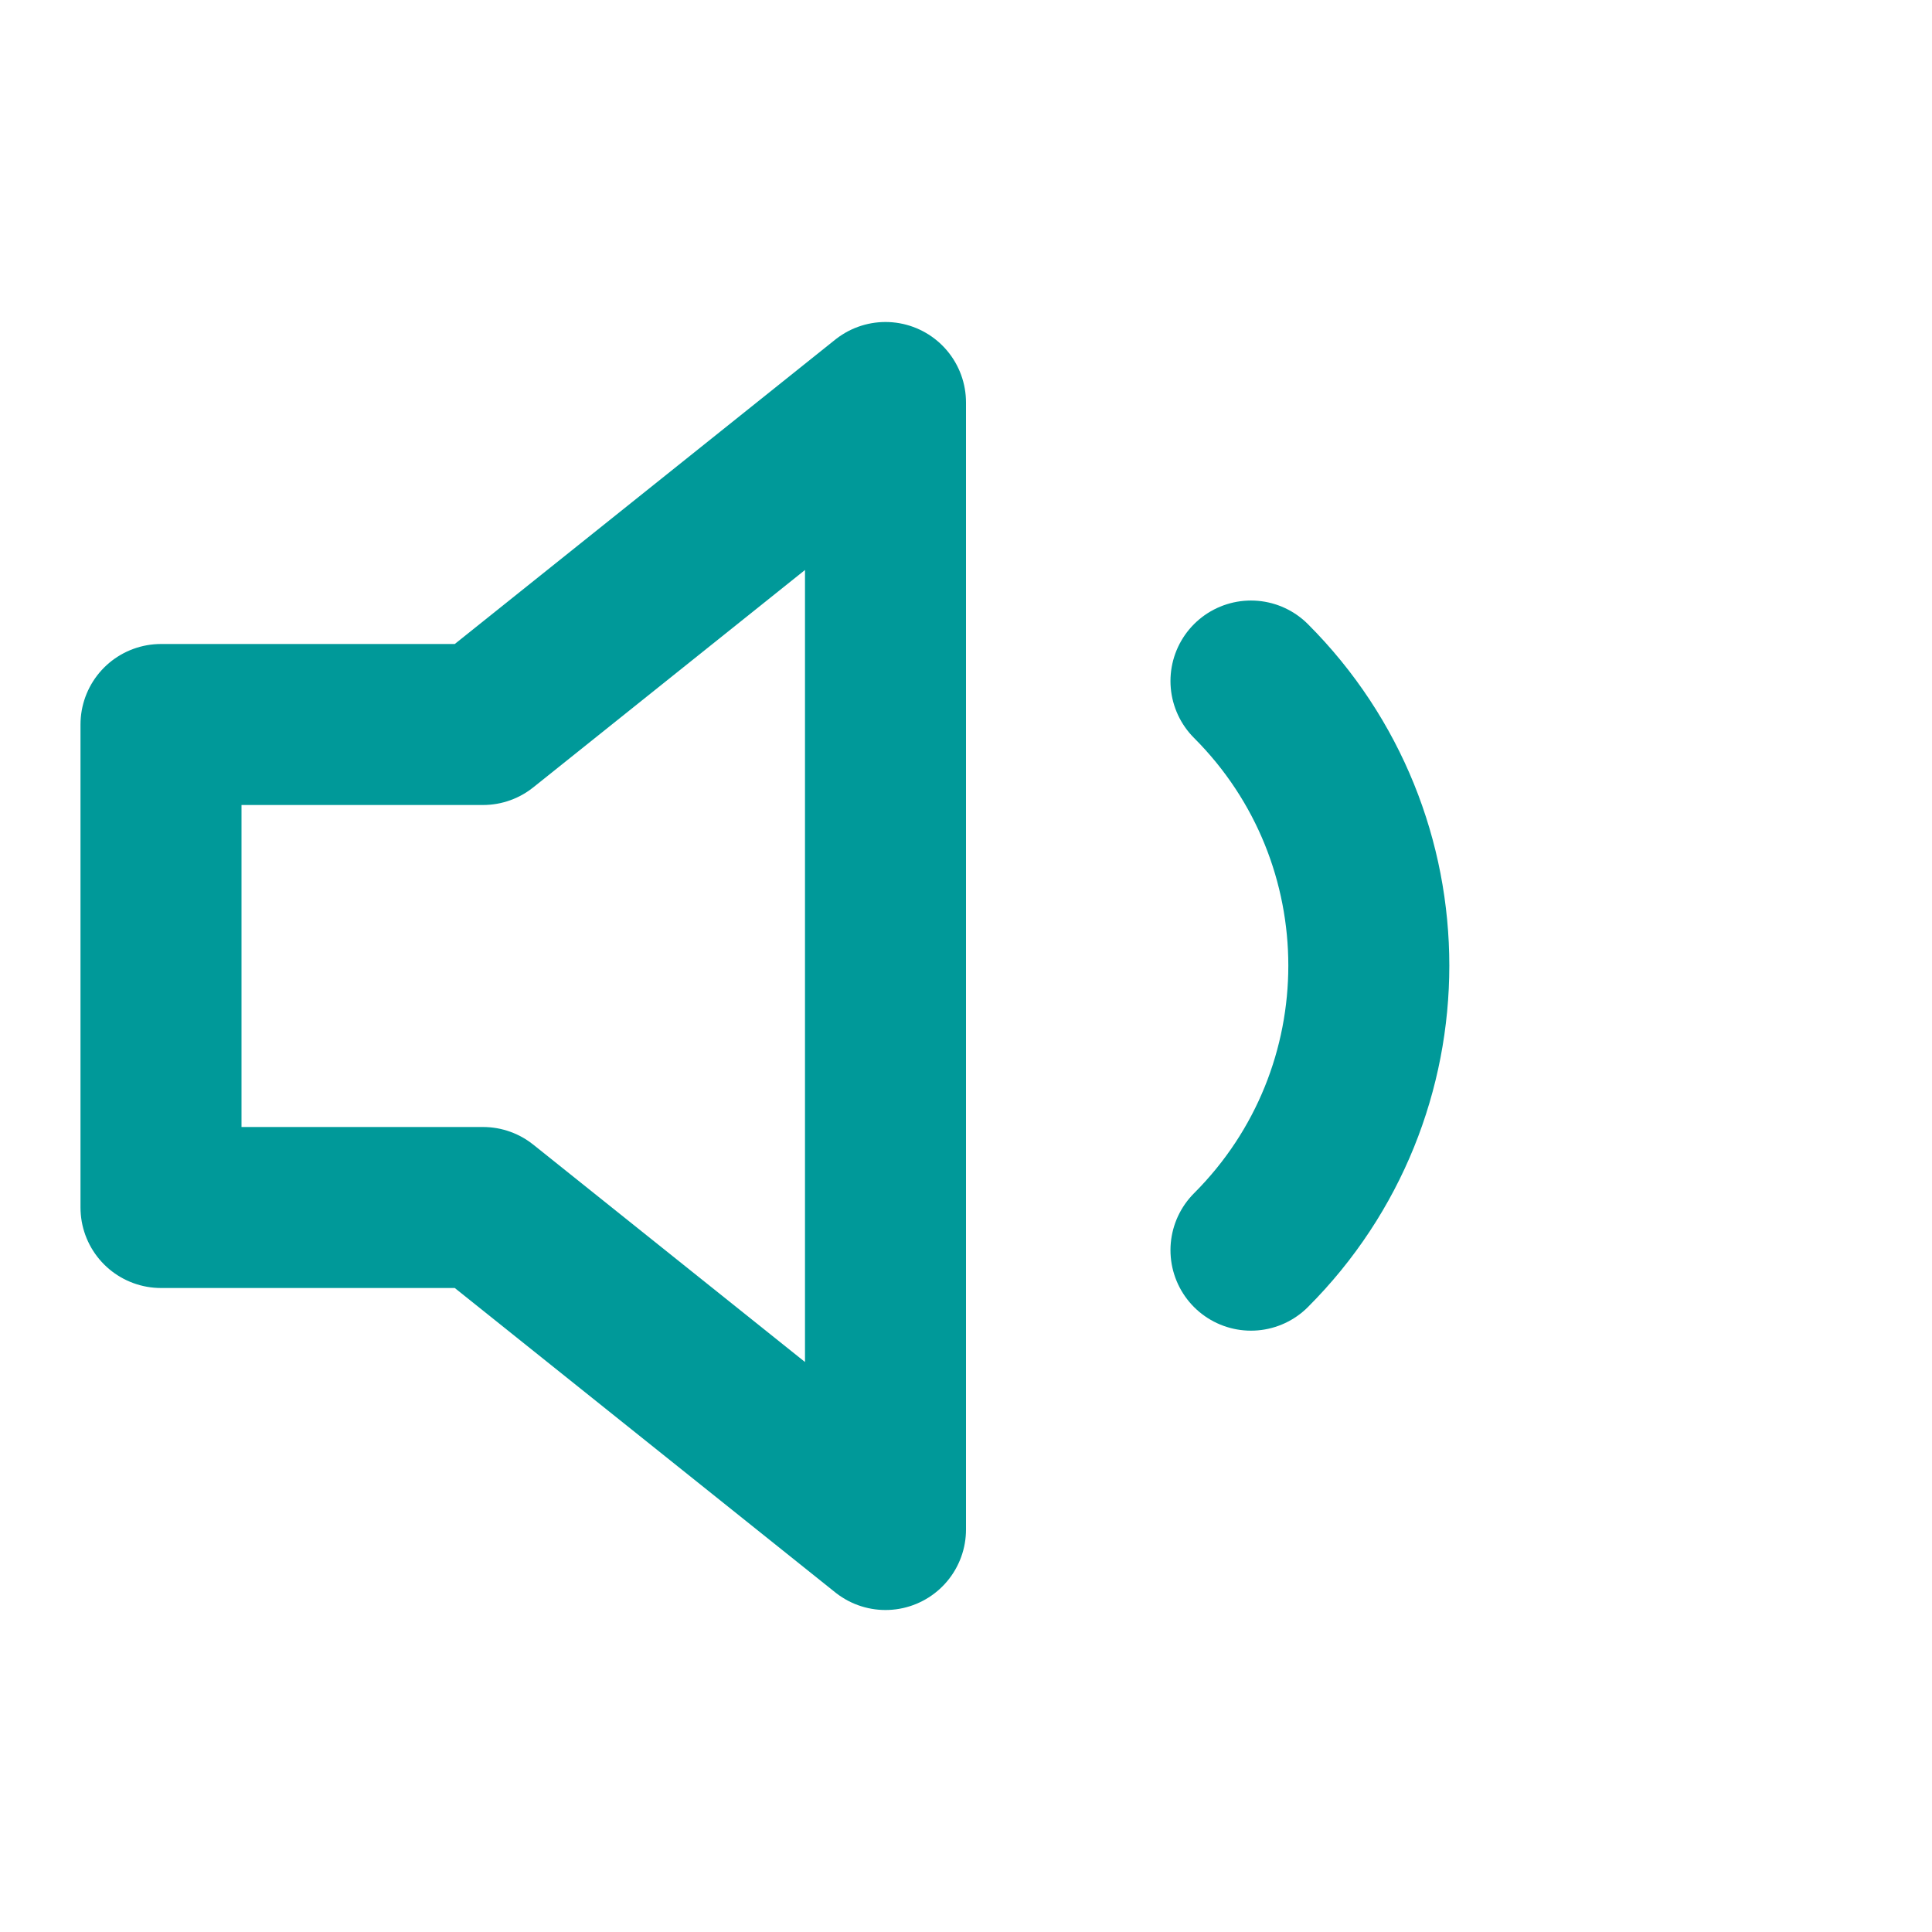
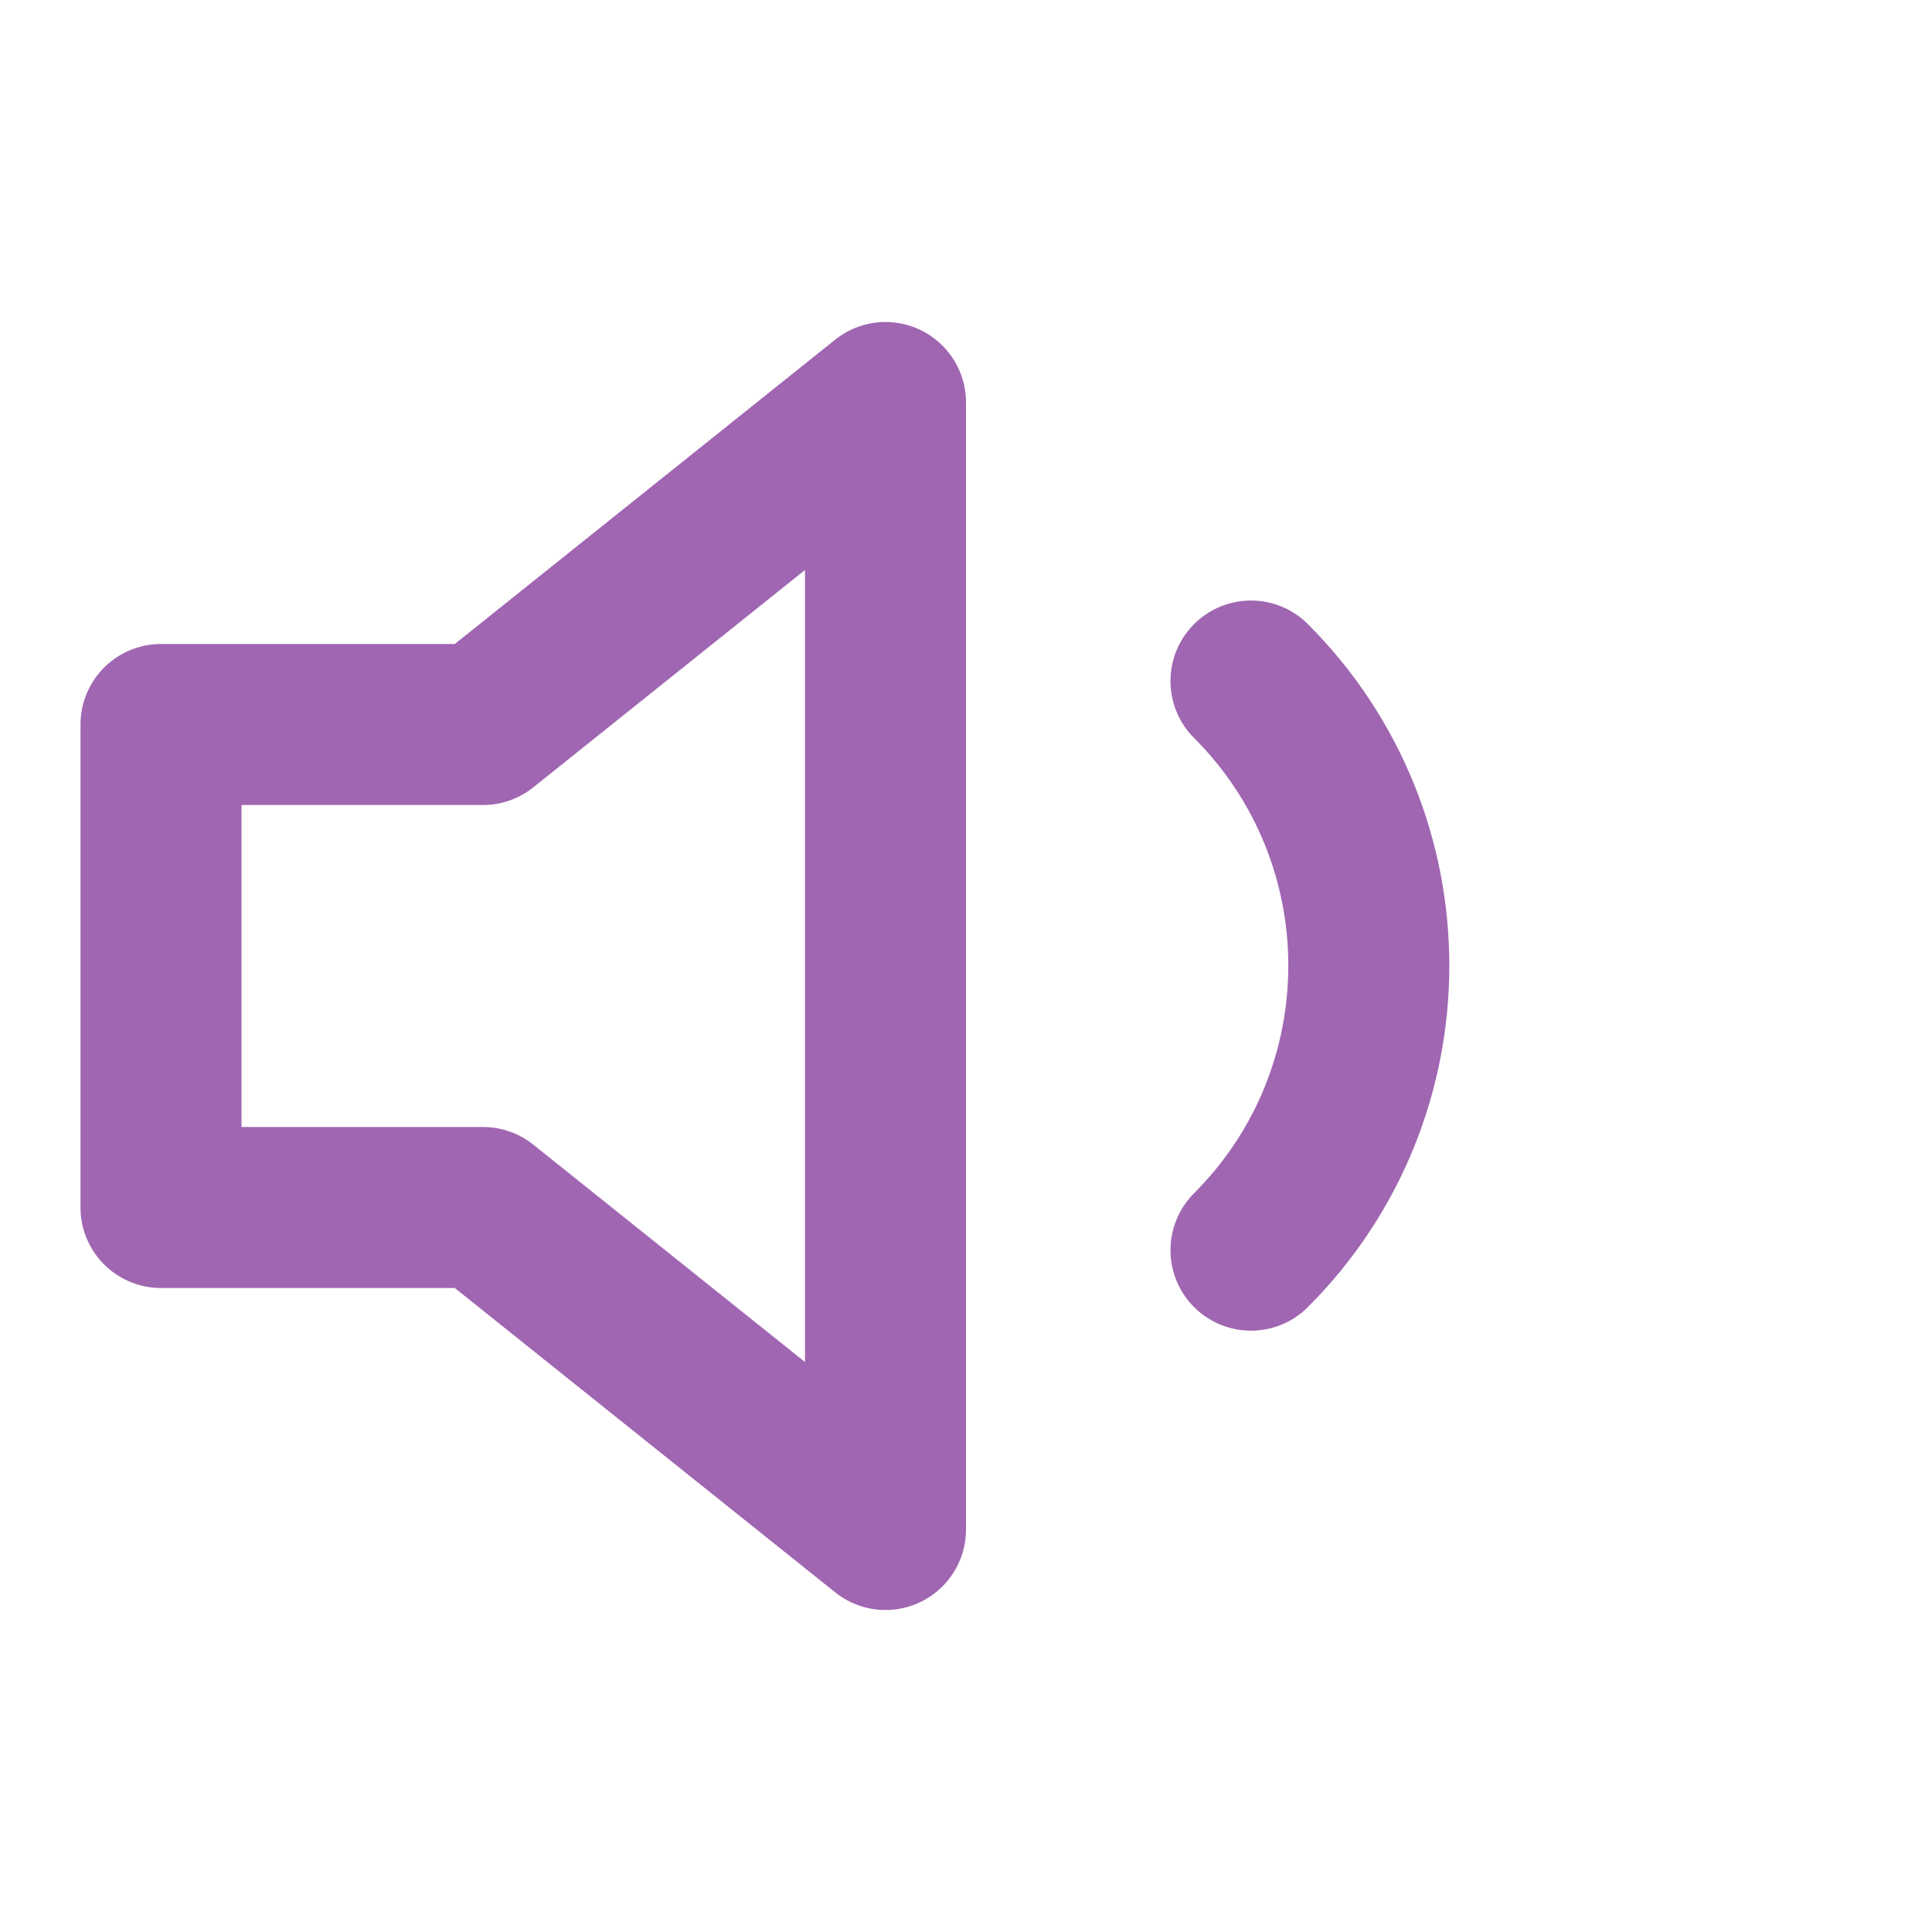
- <svg xmlns="http://www.w3.org/2000/svg" width="36" height="36" viewBox="0 0 24 24" fill="none" stroke="#009999" stroke-width="2" stroke-linecap="round" stroke-linejoin="round" class="feather feather-volume-1">
+ <svg xmlns="http://www.w3.org/2000/svg" width="36" height="36" viewBox="0 0 24 24" fill="none" stroke="#a066b1" stroke-width="2" stroke-linecap="round" stroke-linejoin="round" class="feather feather-volume-1">
  <polygon points="11 5 6 9 2 9 2 15 6 15 11 19 11 5" />
  <path d="M15.54 8.46a5 5 0 0 1 0 7.07" />
</svg>
